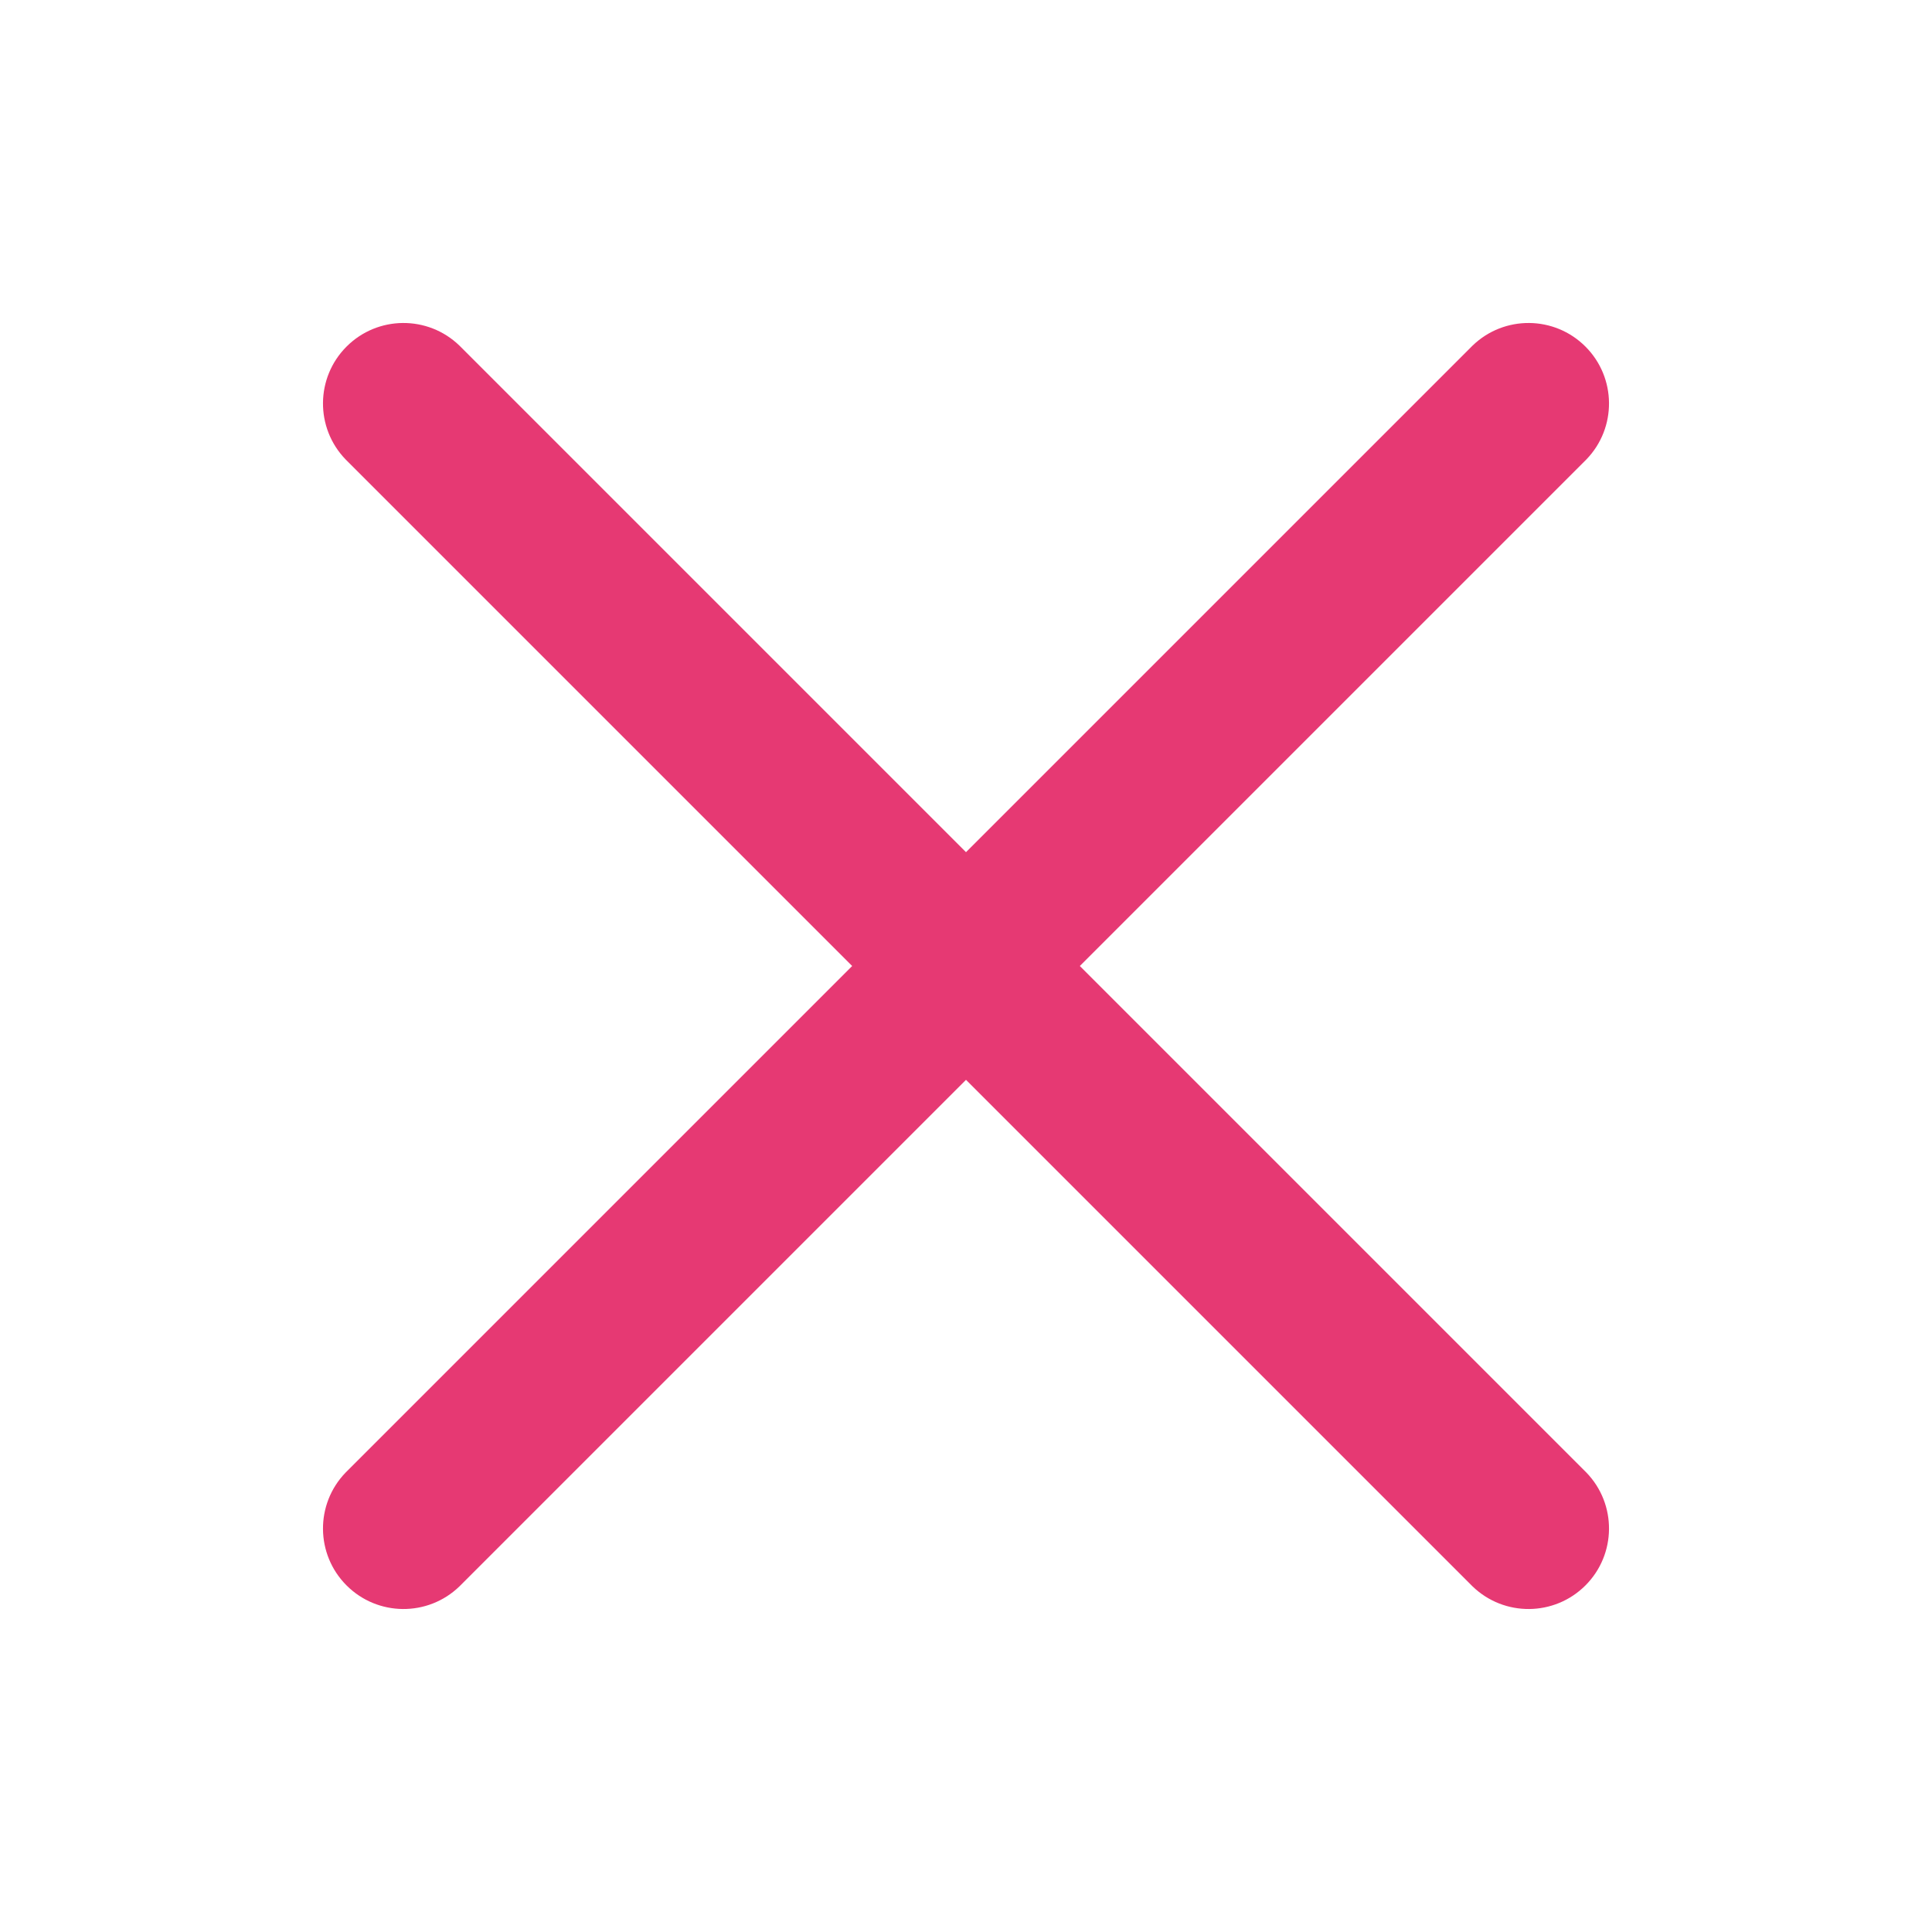
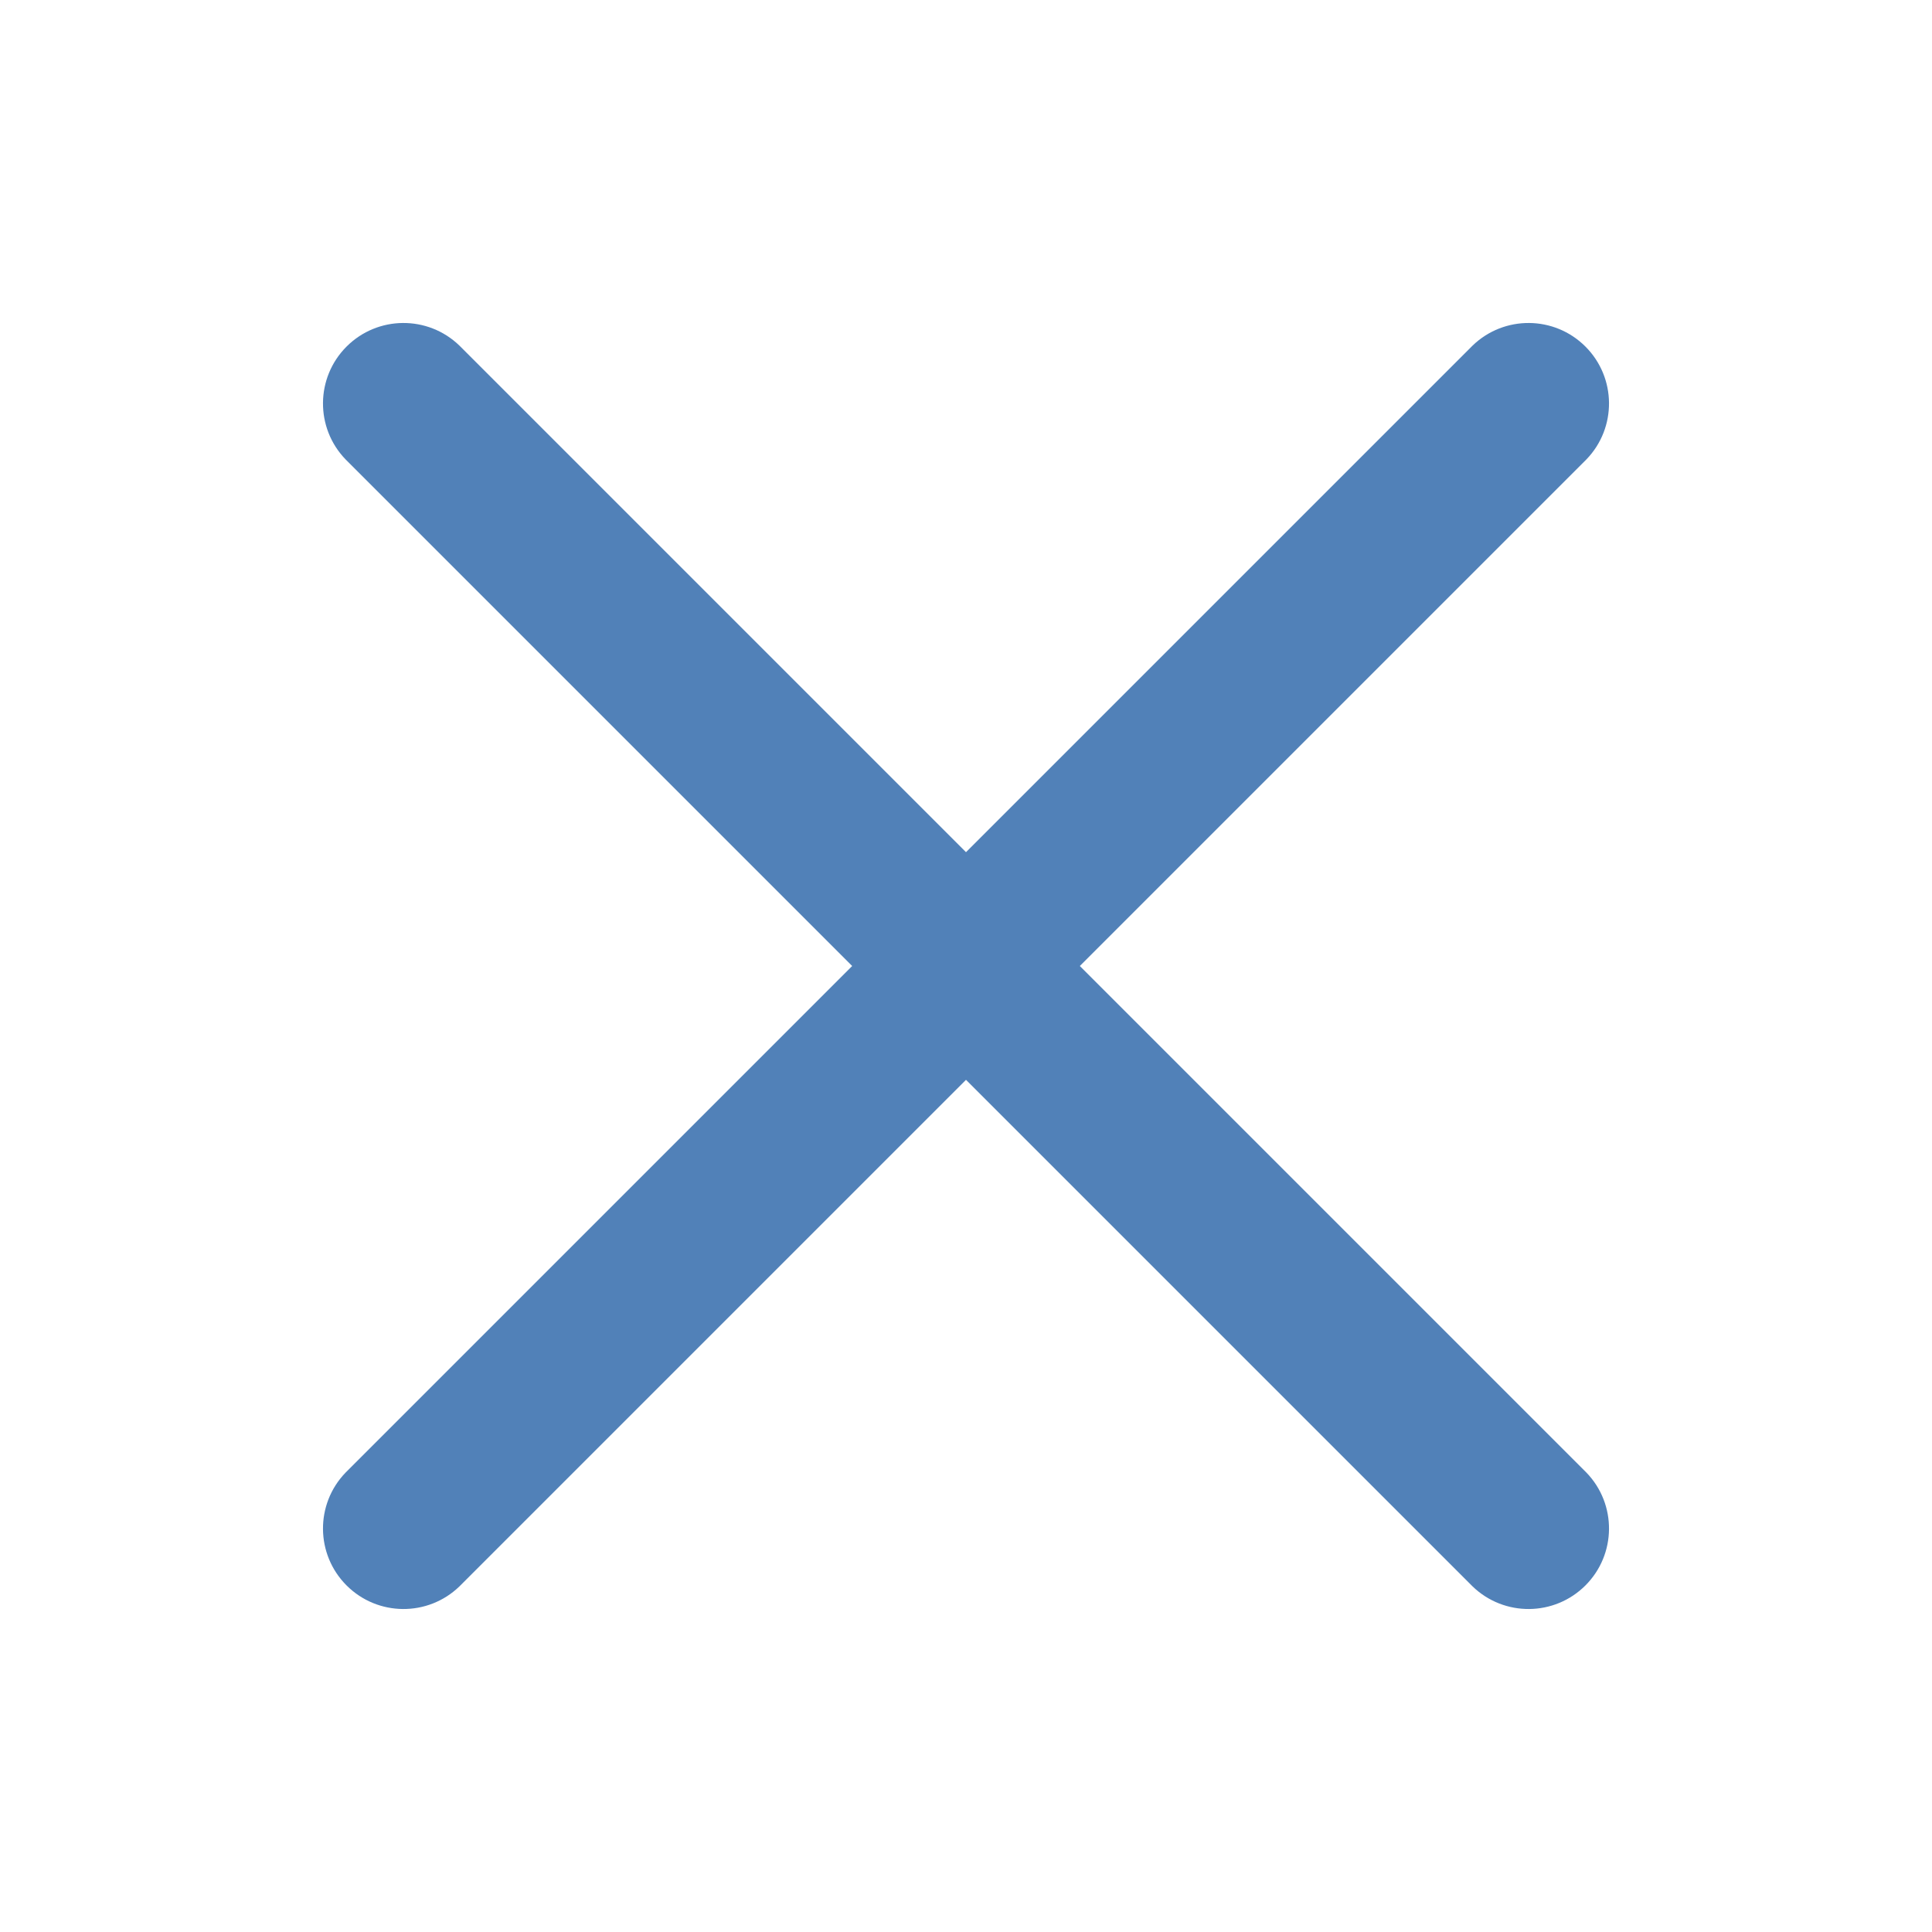
<svg xmlns="http://www.w3.org/2000/svg" width="24" height="24">
-   <path d="M12 10.586l6.293-6.293a1 1 0 0 1 1.414 1.414L13.414 12l6.293 6.293a1 1 0 0 1-1.414 1.414L12 13.414l-6.293 6.293a1 1 0 0 1-1.414-1.414L10.586 12 4.293 5.707a1 1 0 0 1 1.414-1.414L12 10.586z" fill="#e63973" fill-rule="nonzero" />
+   <path d="M12 10.586l6.293-6.293a1 1 0 0 1 1.414 1.414L13.414 12l6.293 6.293a1 1 0 0 1-1.414 1.414L12 13.414l-6.293 6.293a1 1 0 0 1-1.414-1.414L10.586 12 4.293 5.707a1 1 0 0 1 1.414-1.414L12 10.586z" fill="#5181b8" fill-rule="nonzero" />
</svg>
